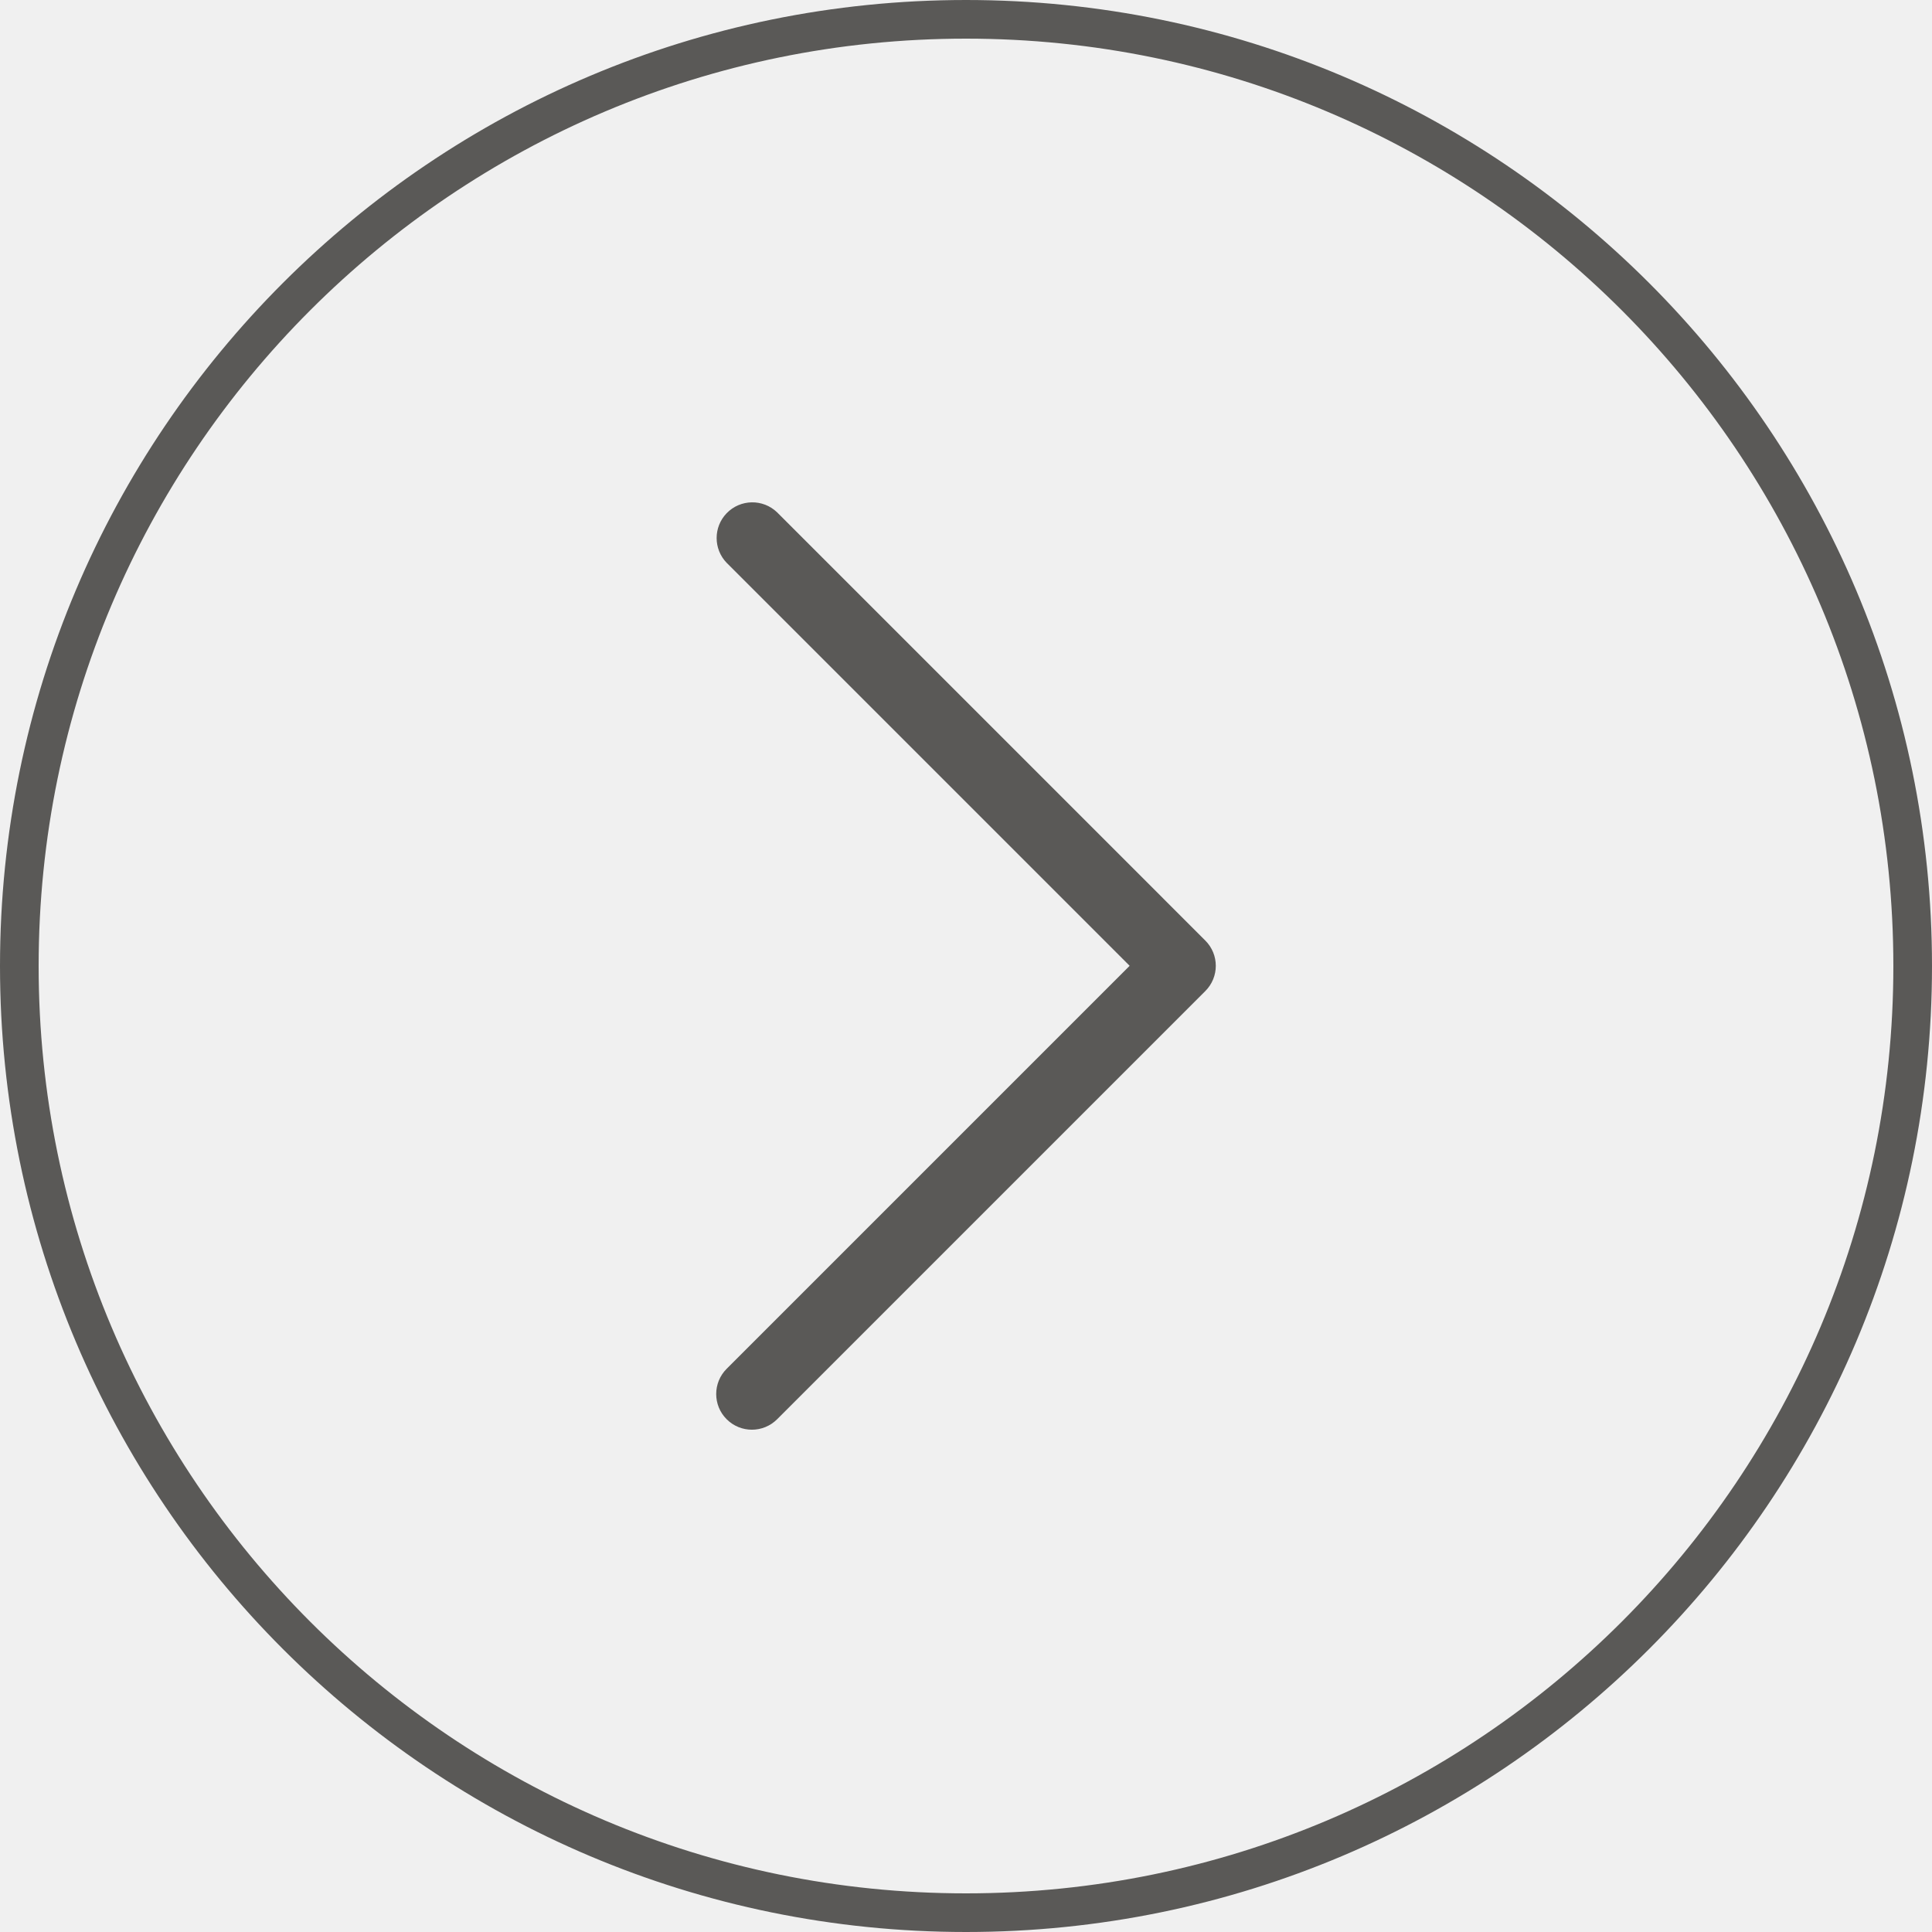
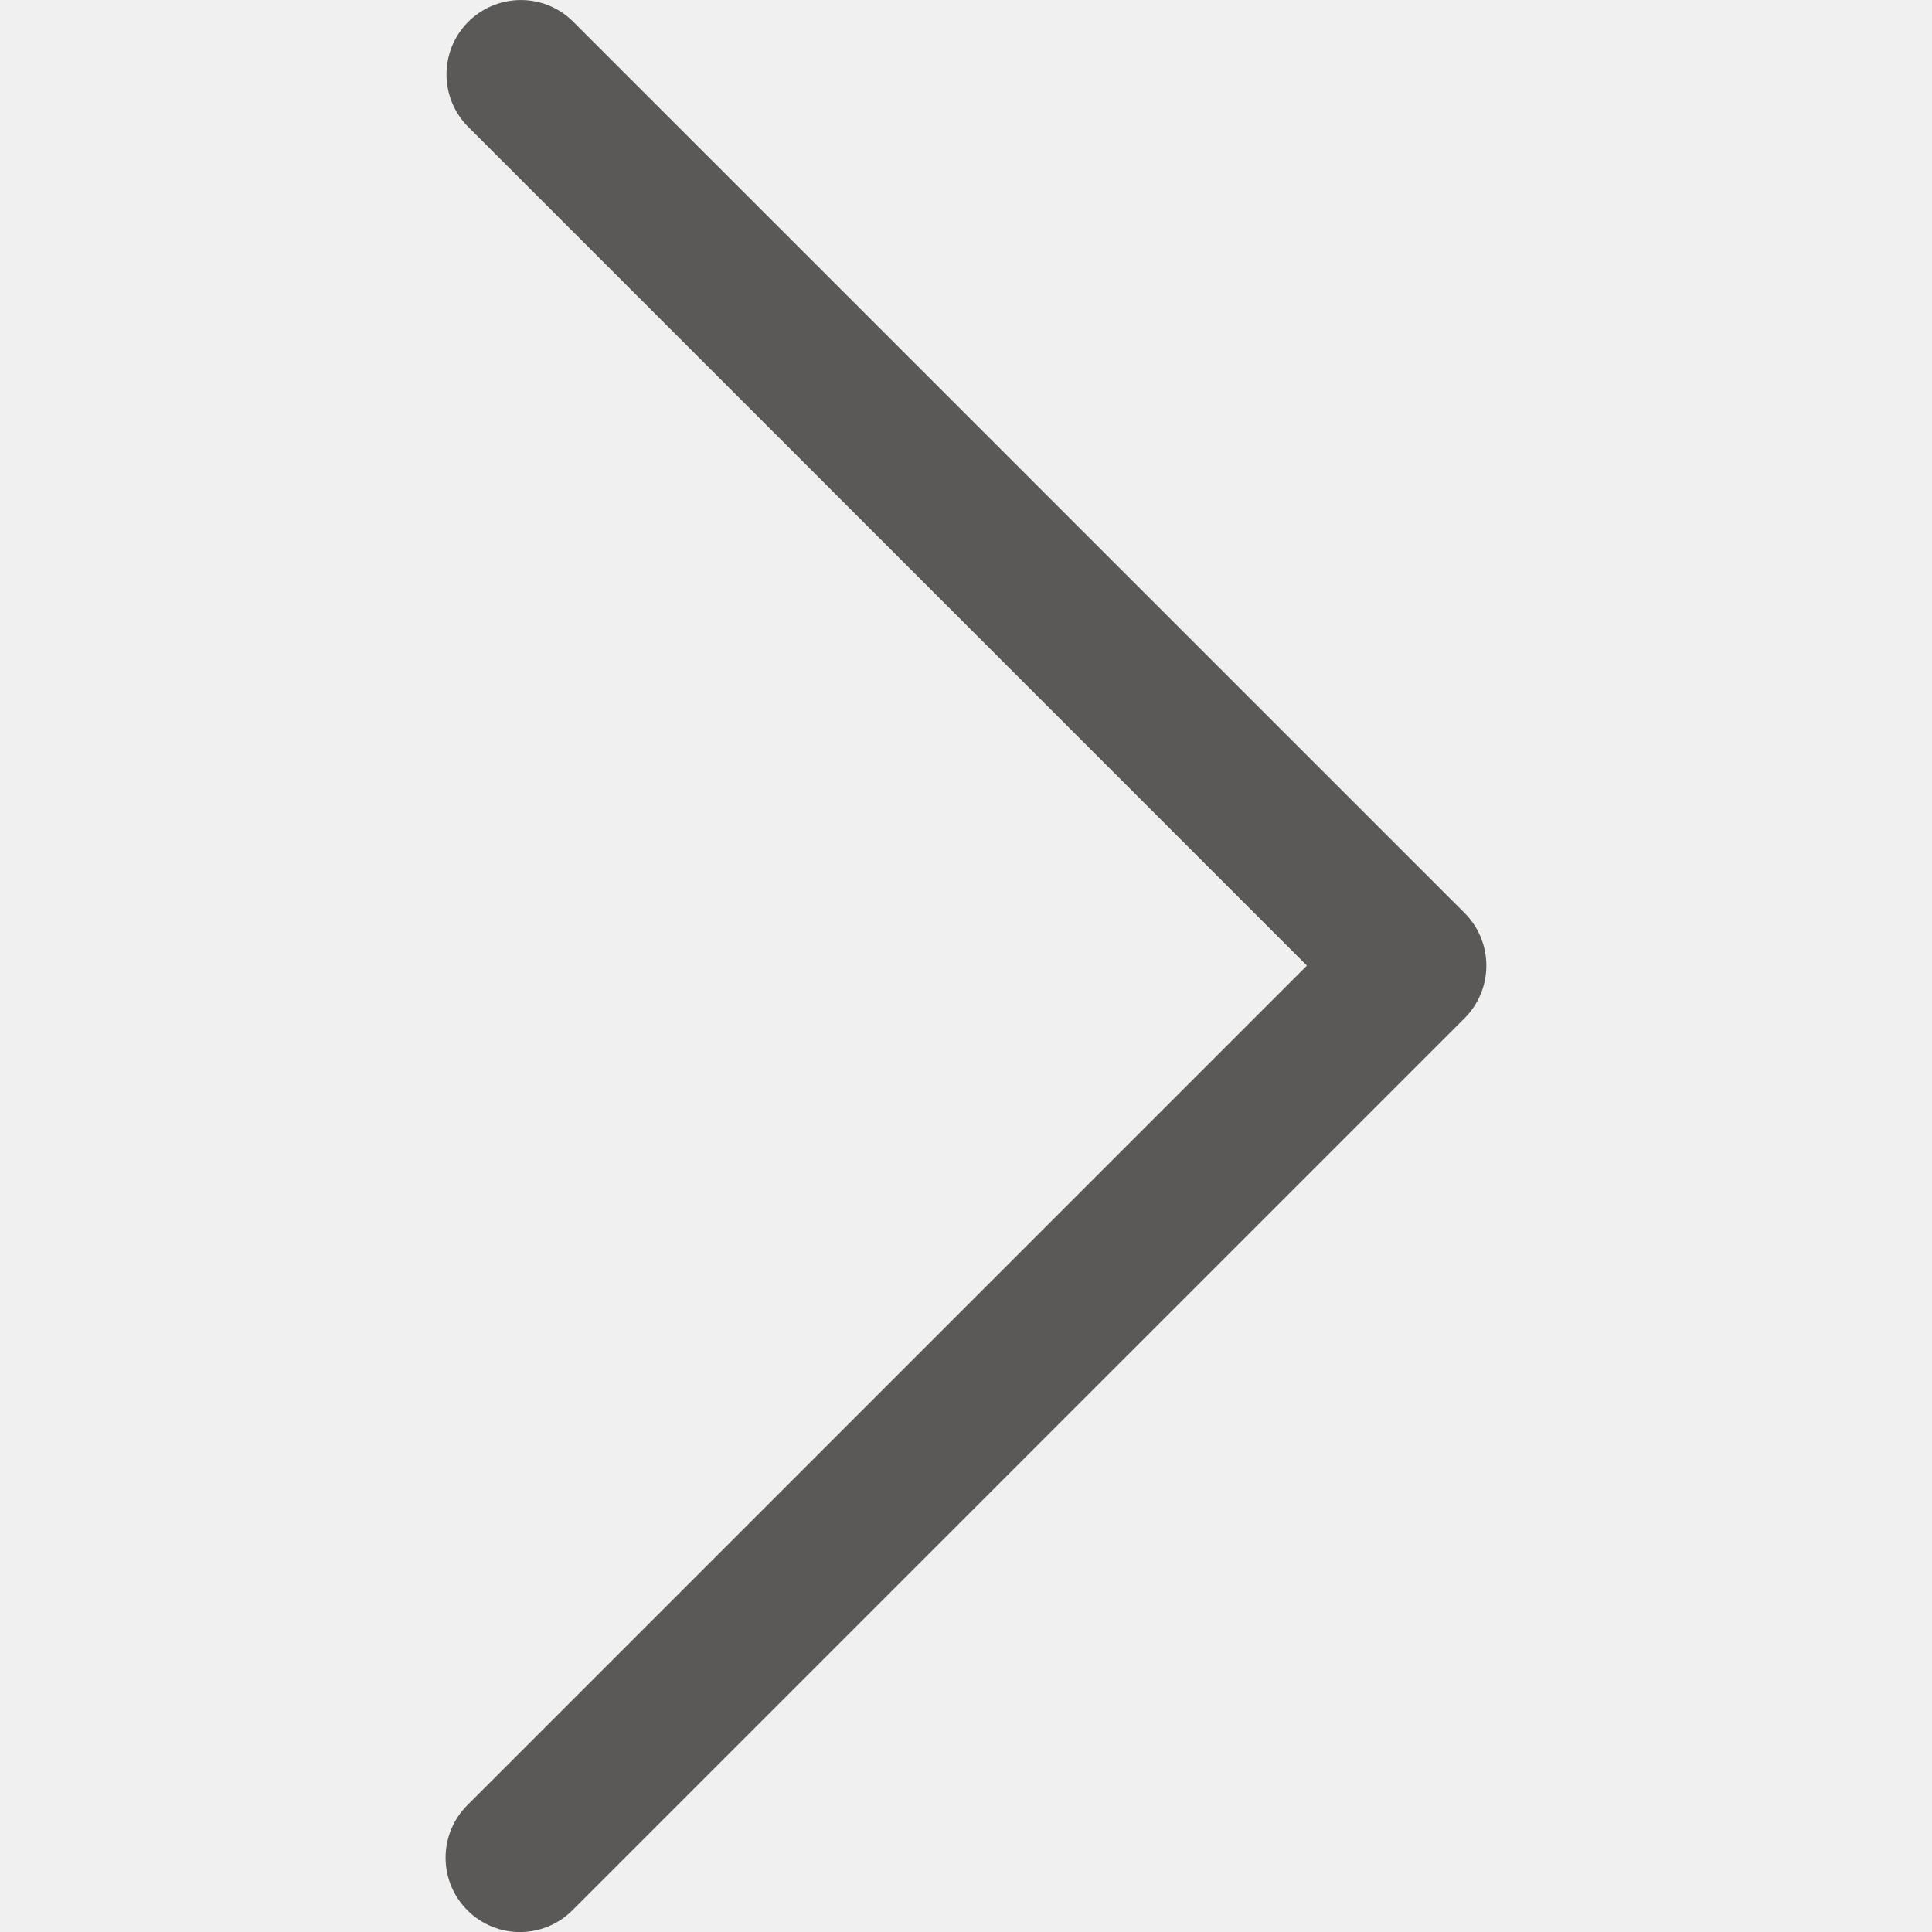
- <svg xmlns="http://www.w3.org/2000/svg" width="50" height="50" viewBox="0 0 50 50" fill="none">
+ <svg xmlns="http://www.w3.org/2000/svg" width="24" height="24" viewBox="0 0 24 24" fill="none">
  <g clip-path="url(#clip0)">
-     <path d="M31.194 24.342L20.112 13.26C19.745 12.905 19.16 12.916 18.806 13.282C18.46 13.64 18.46 14.208 18.806 14.566L29.235 24.995L18.806 35.424C18.445 35.785 18.445 36.37 18.806 36.73C19.167 37.091 19.751 37.091 20.112 36.73L31.194 25.648C31.555 25.287 31.555 24.703 31.194 24.342Z" fill="#5A5957" />
+     <path d="M18.194 11.342L7.111 0.26C6.745 -0.095 6.16 -0.084 5.806 0.282C5.46 0.64 5.46 1.208 5.806 1.566L16.235 11.995L5.806 22.424C5.445 22.785 5.445 23.369 5.806 23.73C6.166 24.091 6.751 24.091 7.111 23.73L18.194 12.648C18.554 12.287 18.554 11.703 18.194 11.342Z" fill="#5A5957" />
  </g>
-   <circle cx="25" cy="25" r="24.5" transform="rotate(-180 25 25)" stroke="#5A5957" />
  <defs>
    <clipPath id="clip0">
-       <rect width="24" height="24" fill="white" transform="translate(13 13)" />
+       <rect width="24" height="24" fill="white" />
    </clipPath>
  </defs>
</svg>
